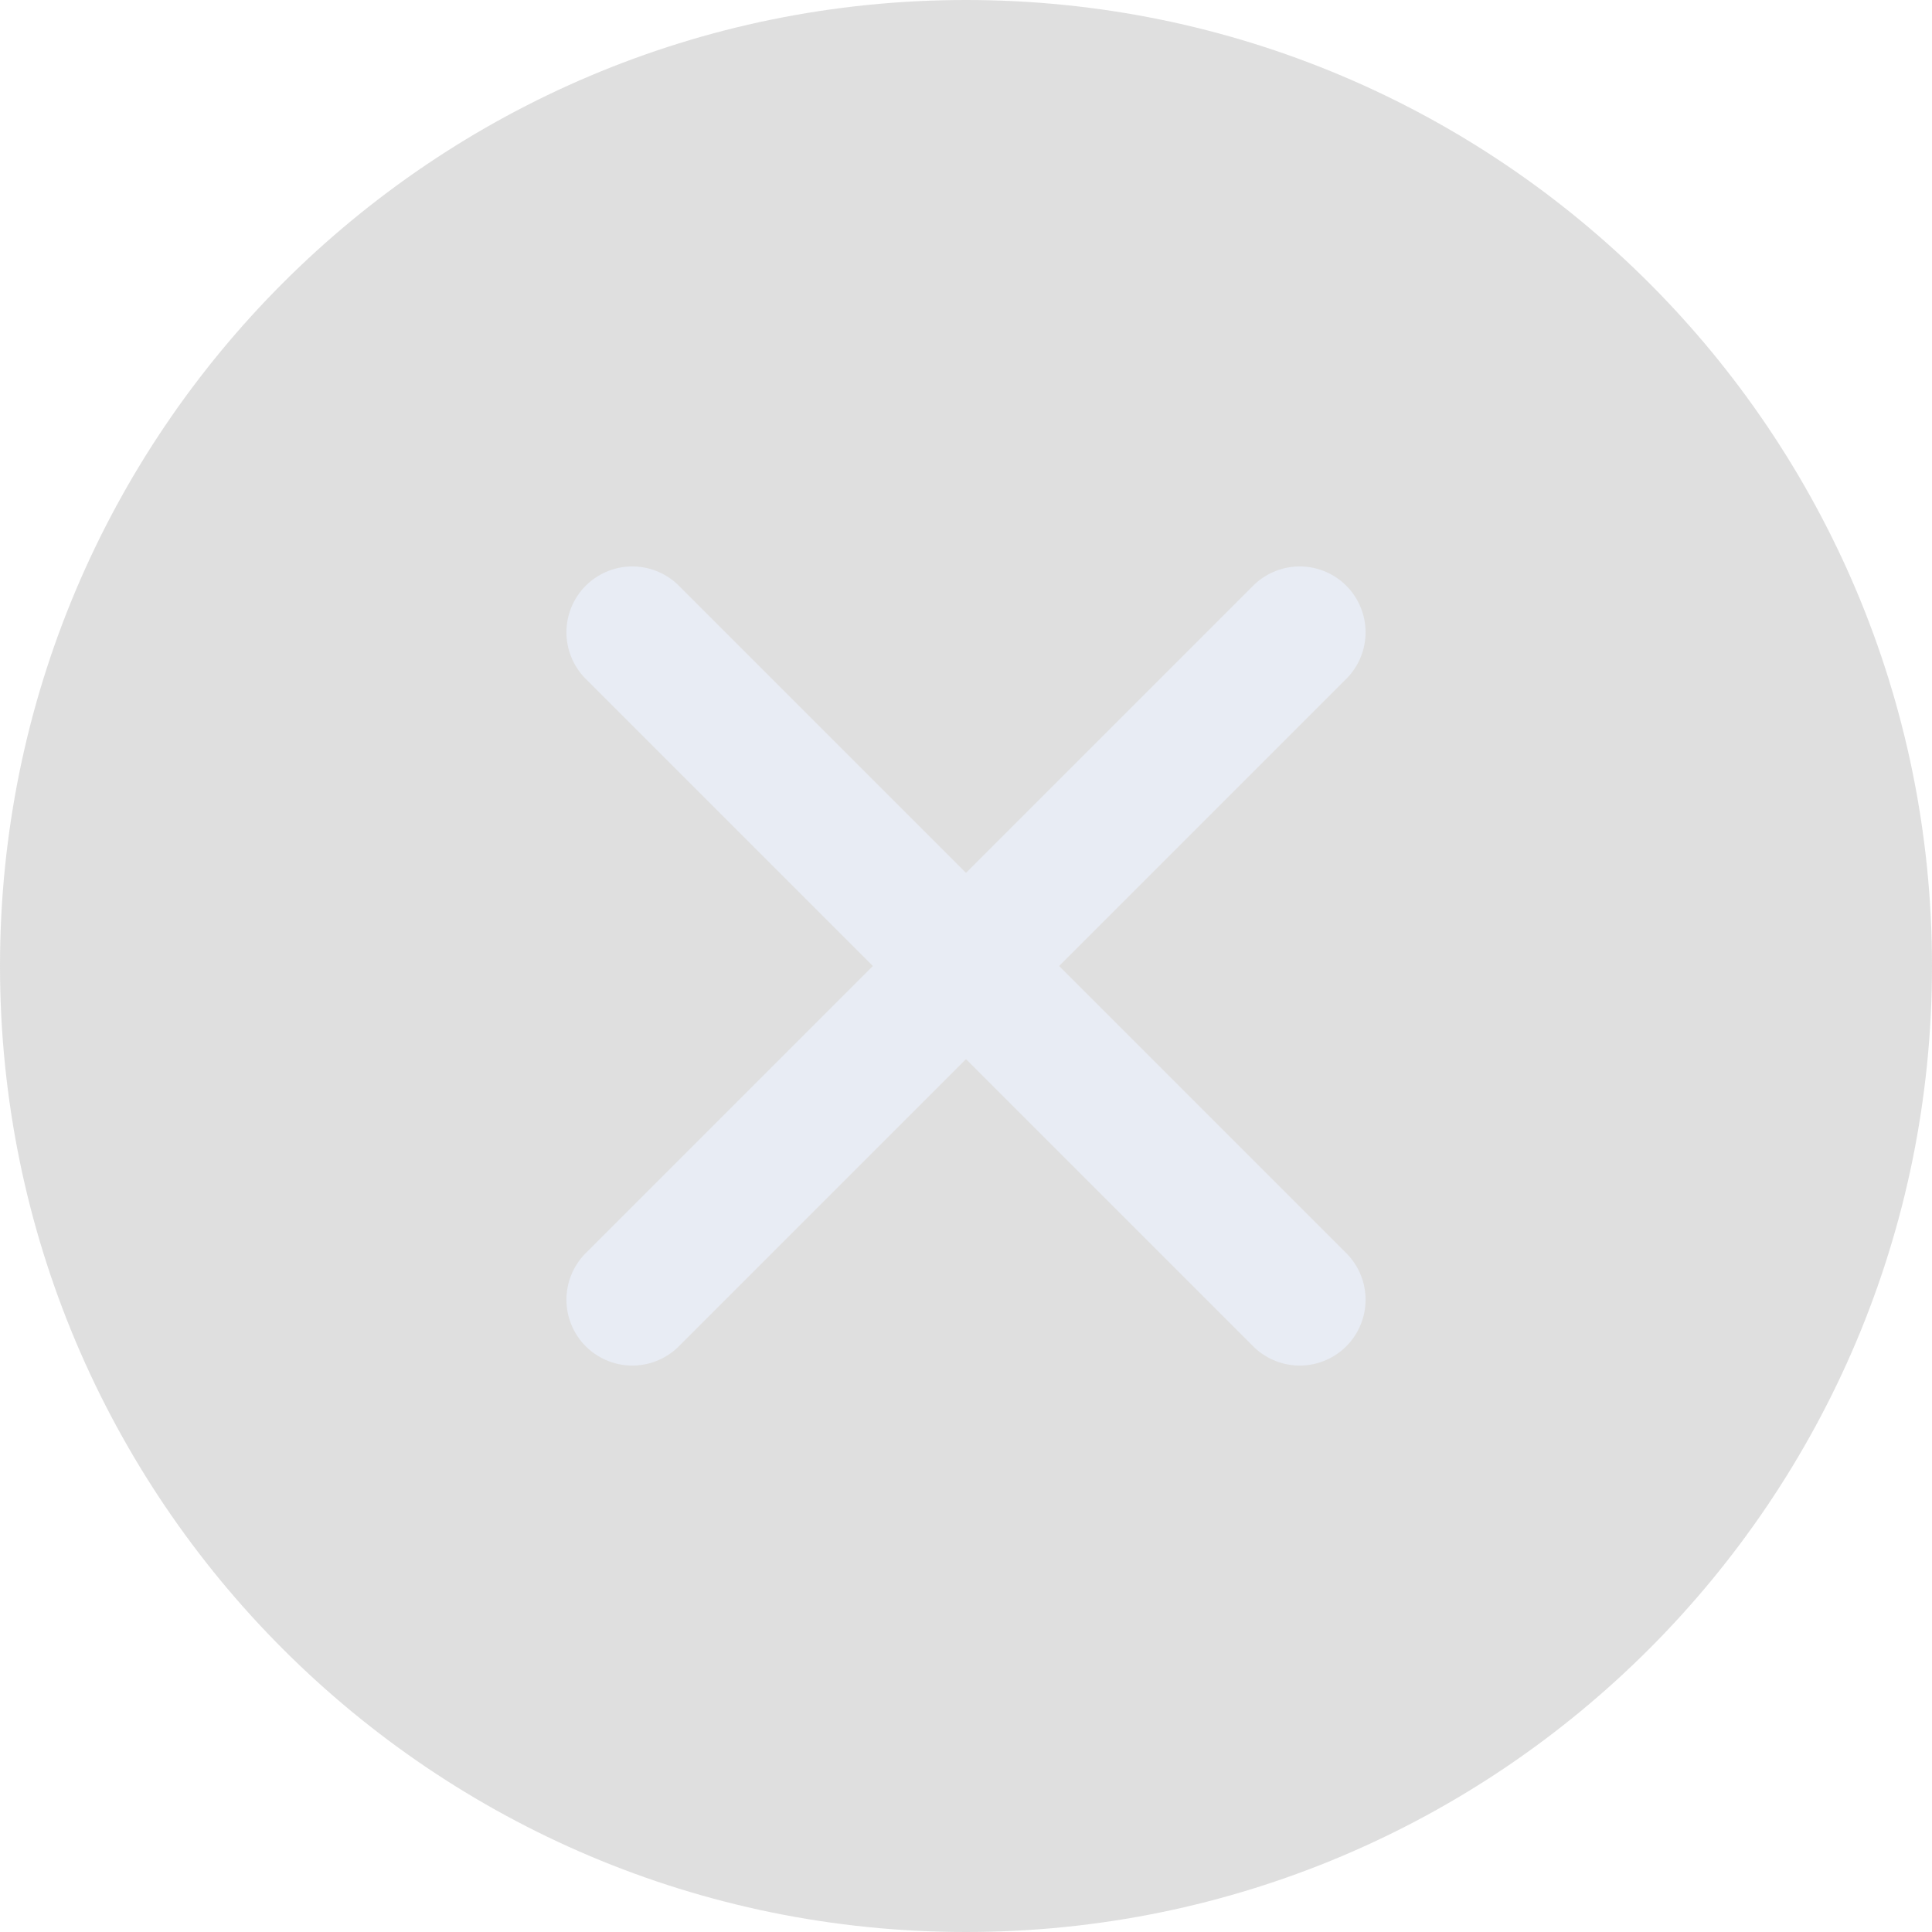
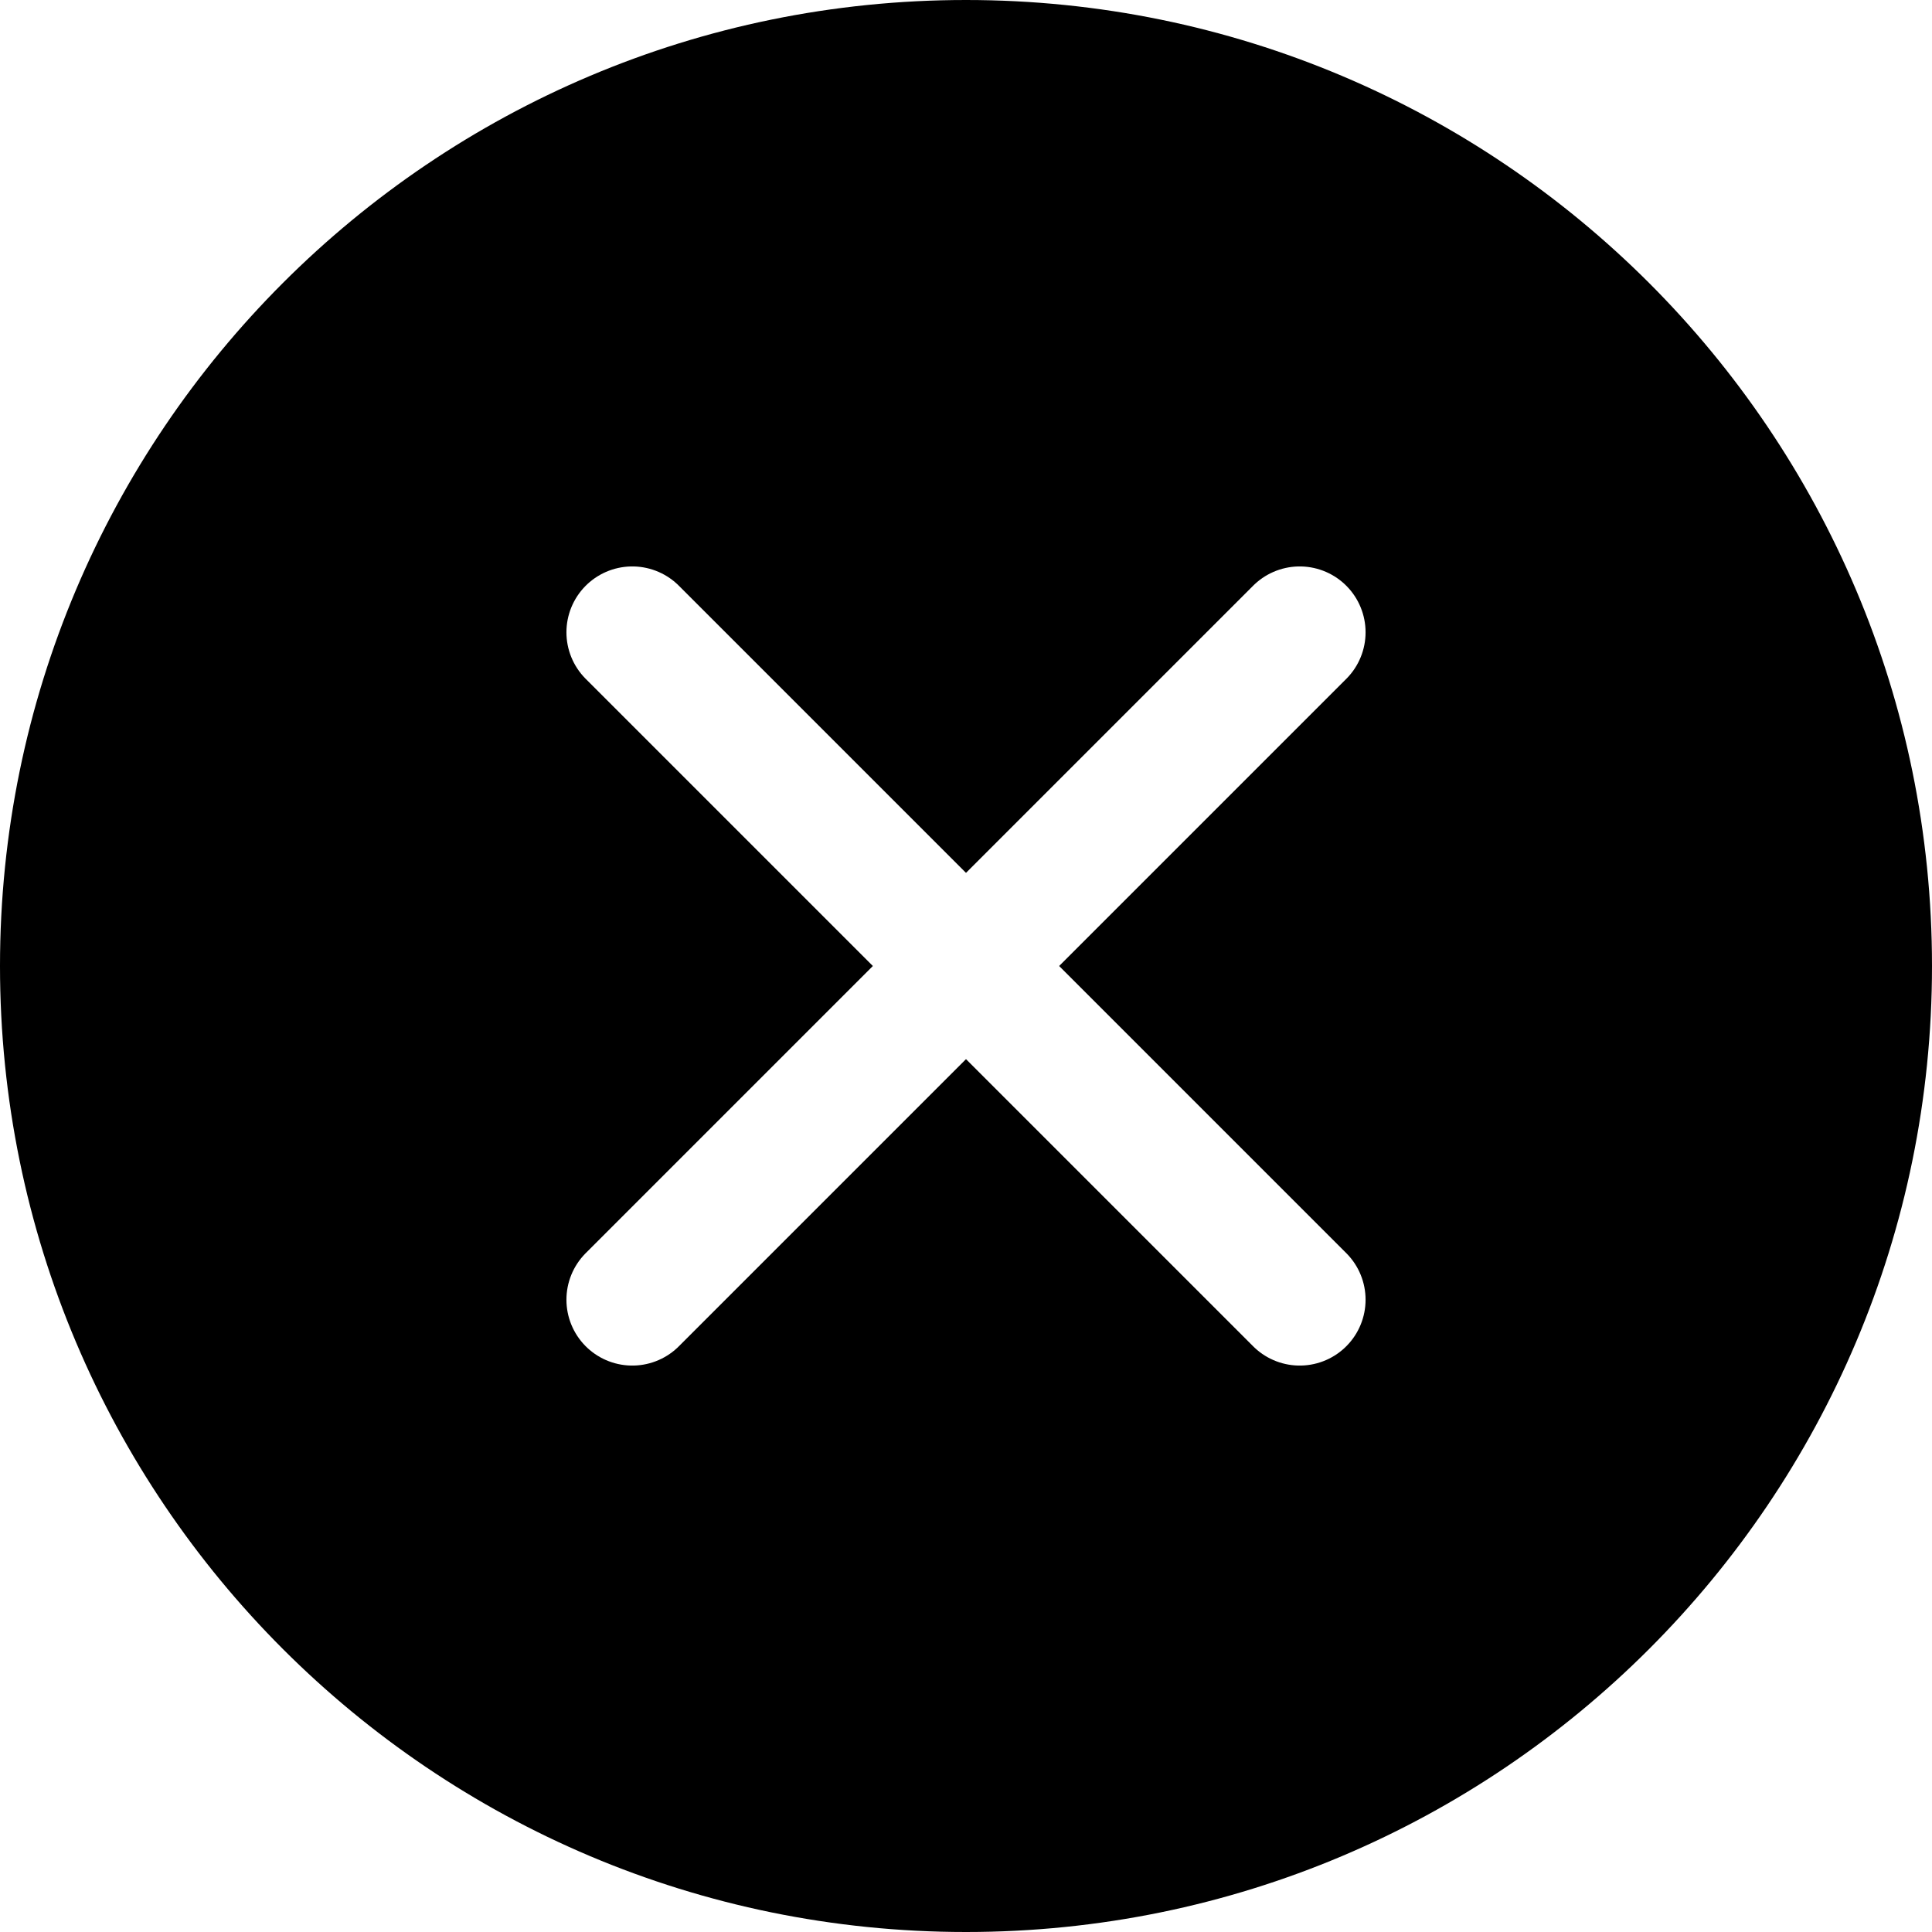
<svg xmlns="http://www.w3.org/2000/svg" width="22" height="22" viewBox="0 0 22 22">
-   <circle cx="11.0" cy="11.0" r="11.0" fill="#7f7f7f40" />
-   <path d="M7.2 7.2 L14.8 14.8" fill="none" stroke="#e8ecf4" stroke-width="1.5" stroke-linecap="round" />
-   <path d="M14.8 7.2 L7.2 14.8" fill="none" stroke="#e8ecf4" stroke-width="1.5" stroke-linecap="round" />
+   <circle cx="11.0" cy="11.0" r="11.0" fill="#000000ff" />
+   <path d="M7.2 7.2 L14.8 14.8" fill="none" stroke="#ffffffff" stroke-width="1.5" stroke-linecap="round" />
+   <path d="M14.8 7.2 L7.2 14.8" fill="none" stroke="#ffffffff" stroke-width="1.5" stroke-linecap="round" />
</svg>
